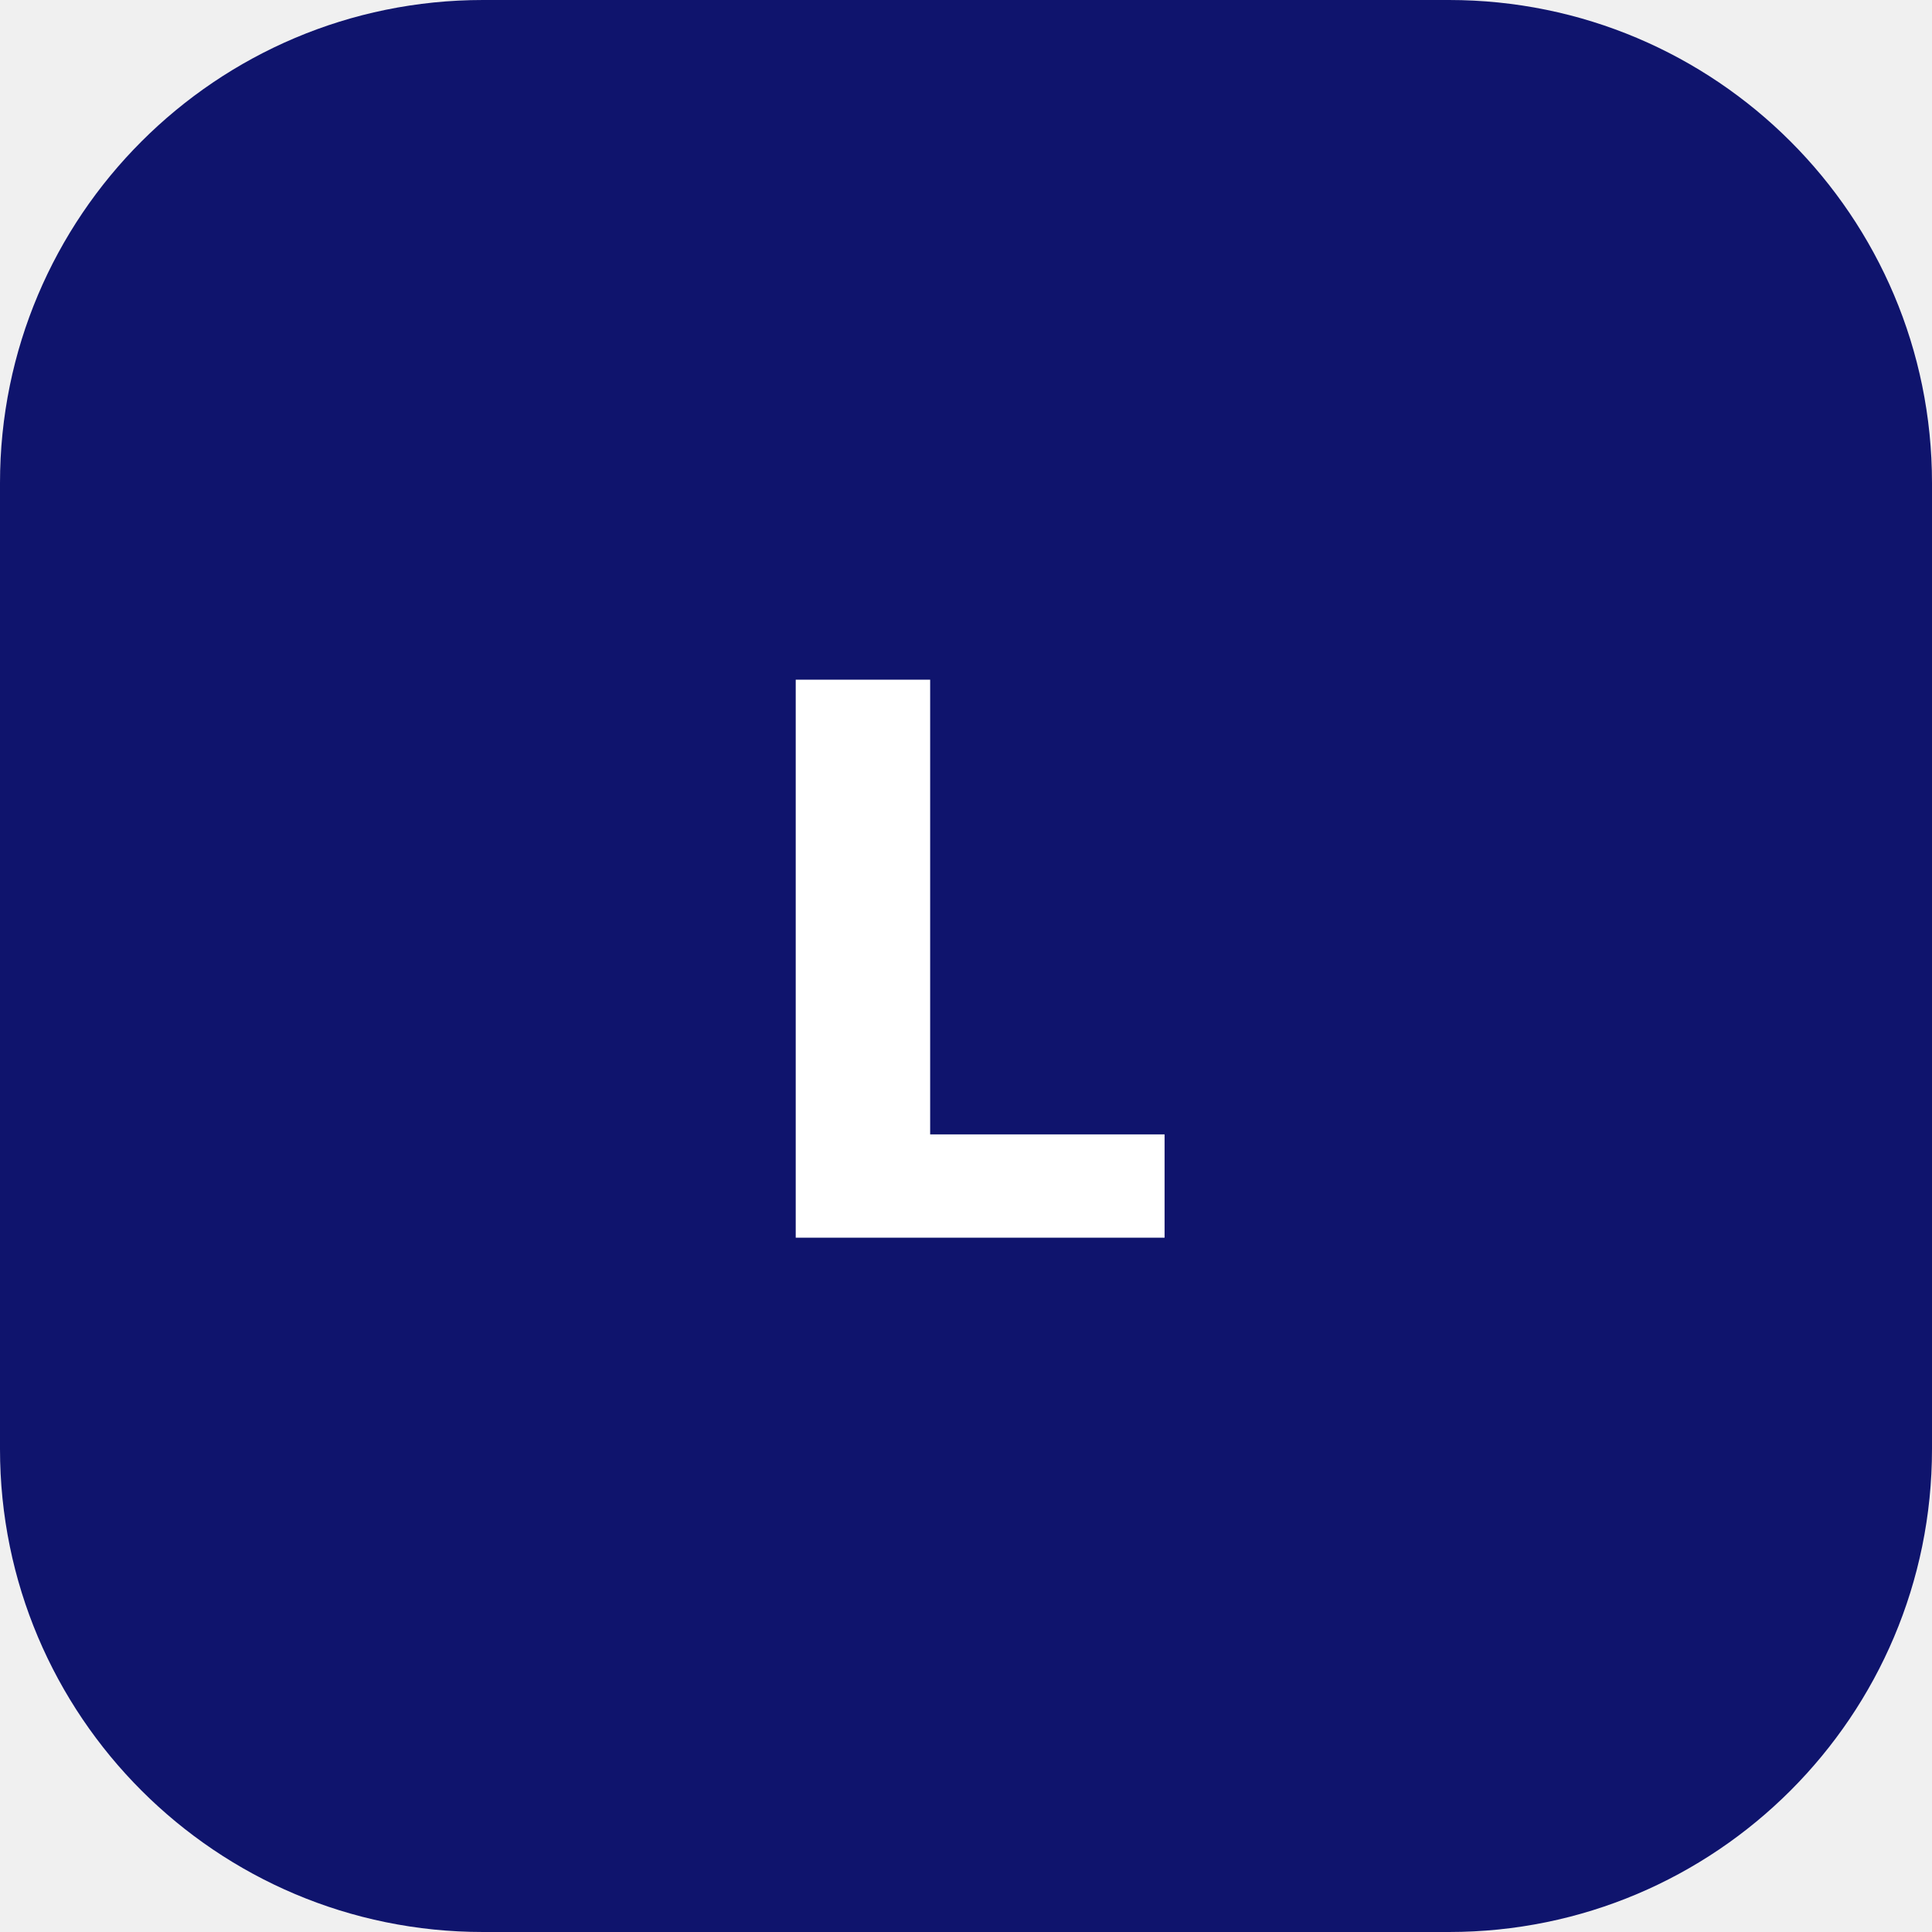
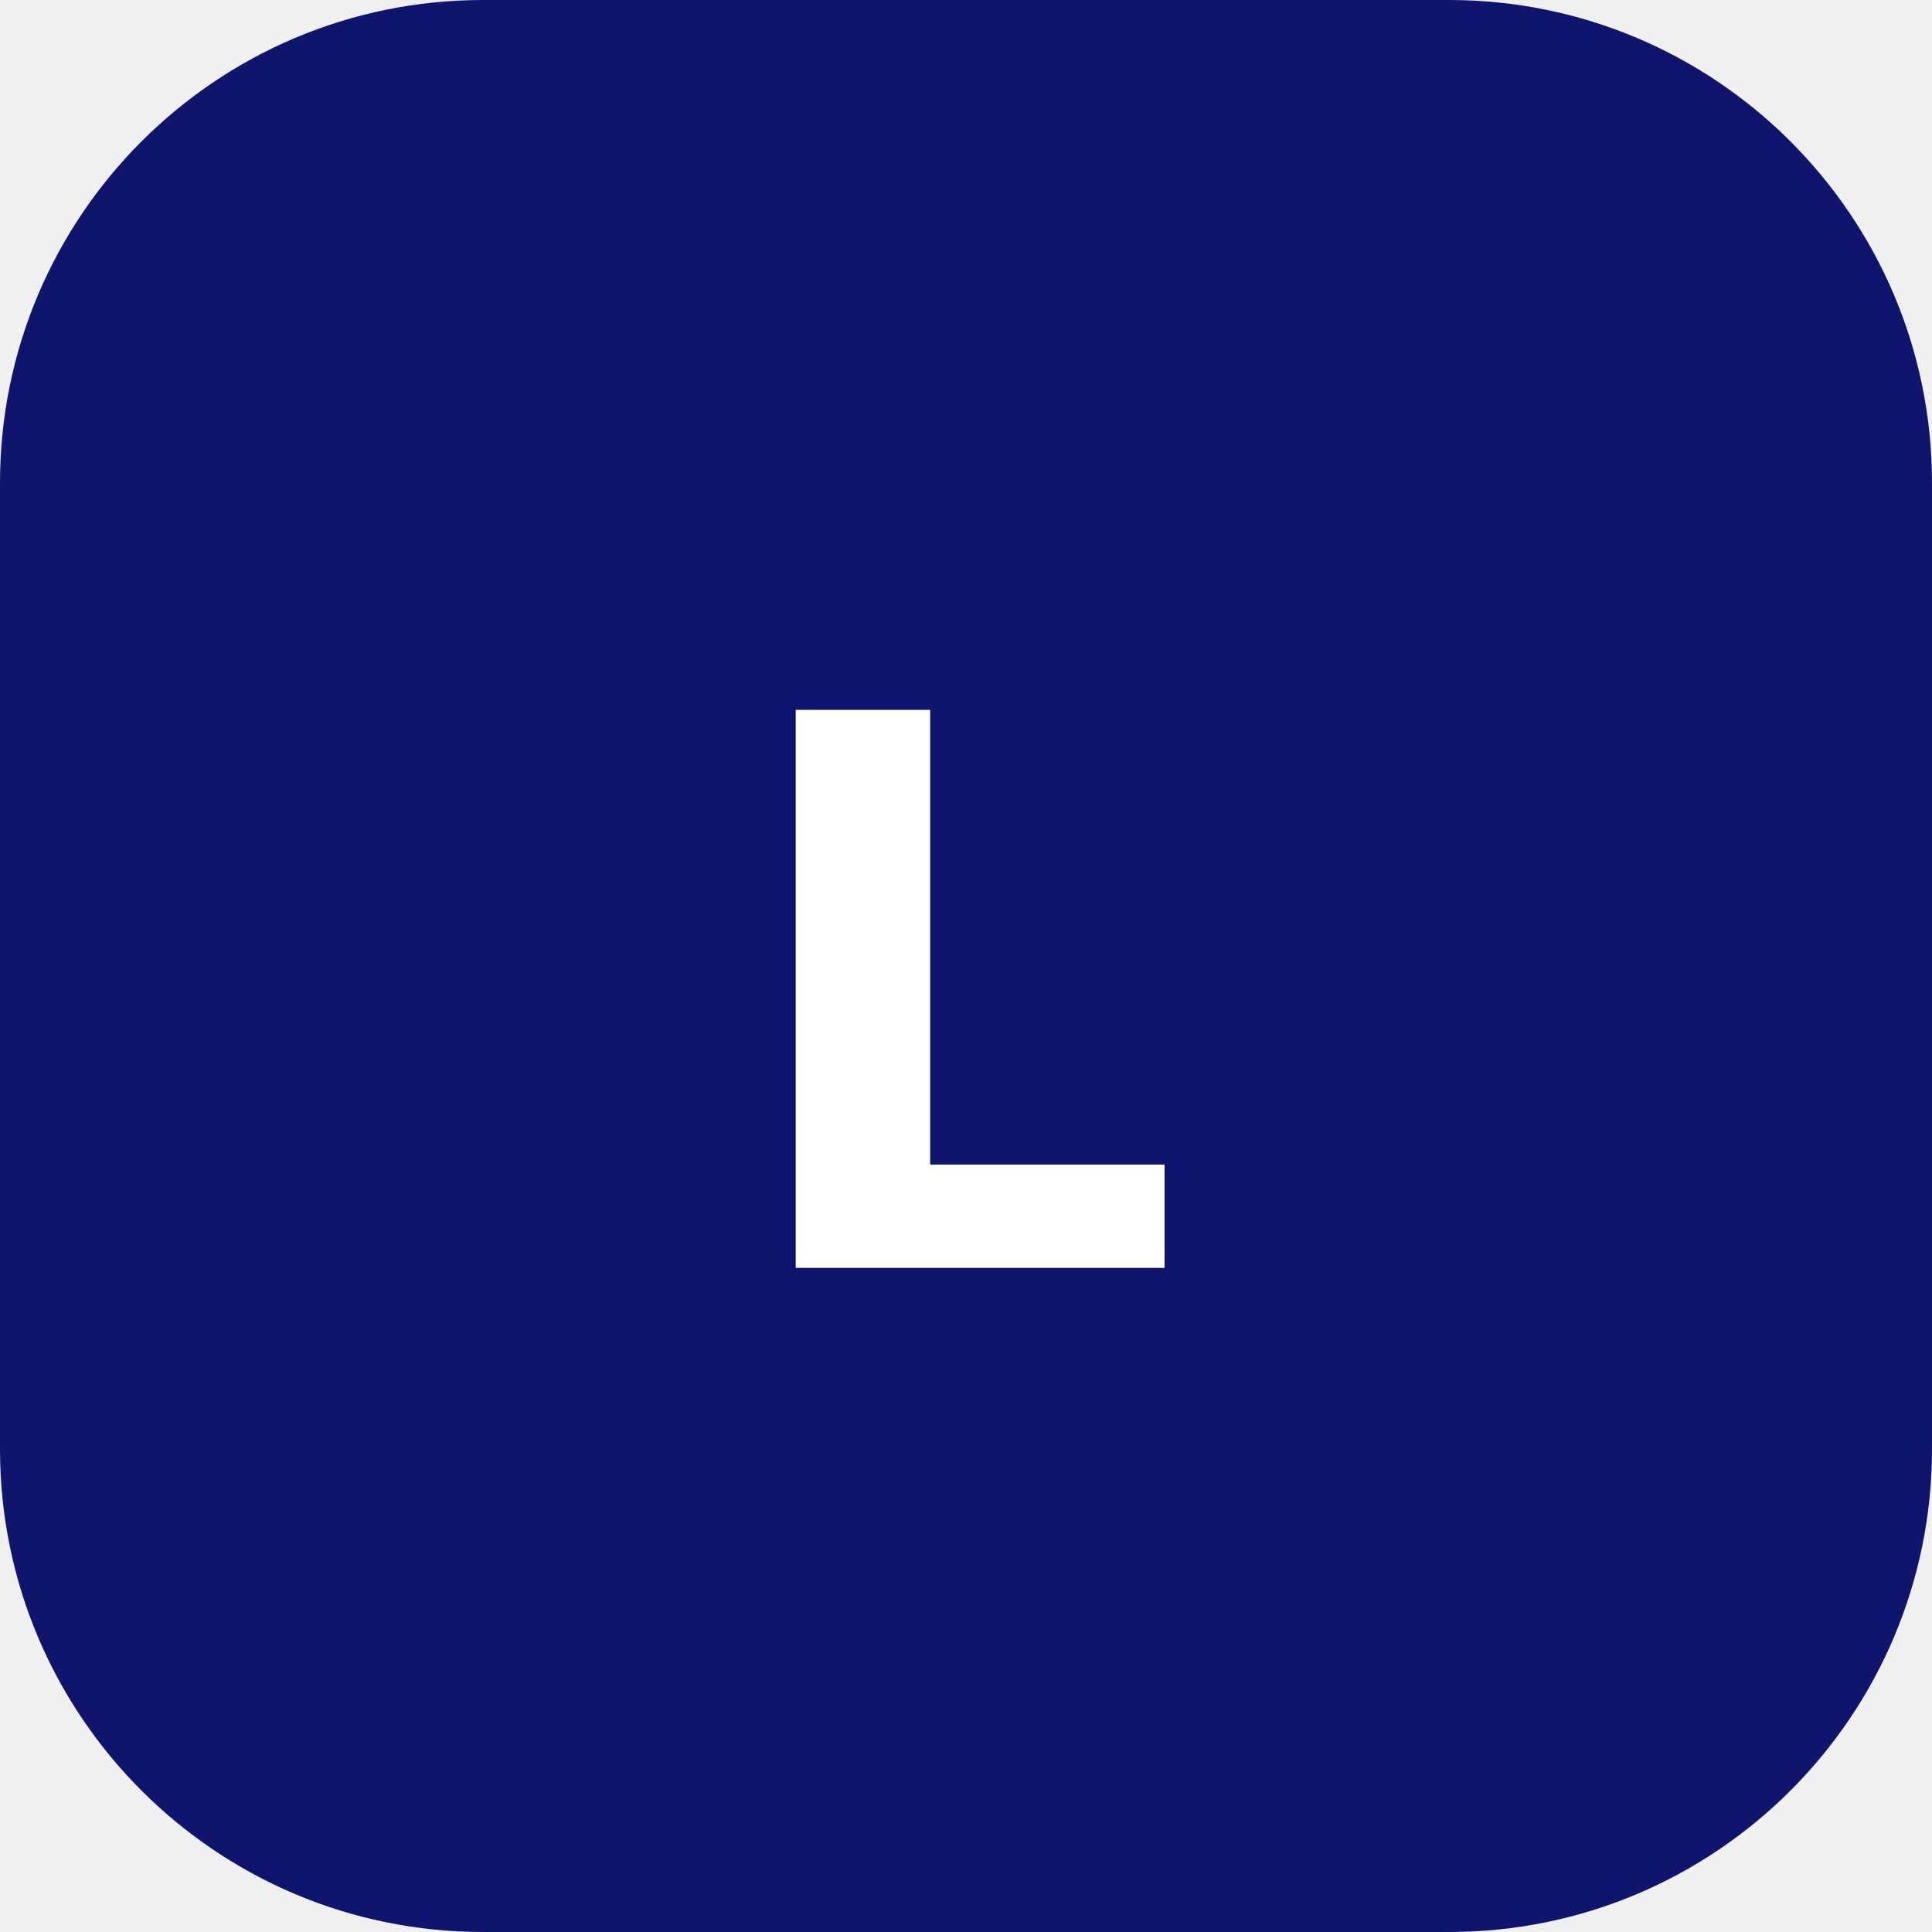
<svg xmlns="http://www.w3.org/2000/svg" viewBox="0 0 64 64">
  <rect width="64" height="64" rx="16" fill="#0F146D" />
-   <text x="32" y="41" font-family="system-ui,Segoe UI,Roboto,sans-serif" font-size="26" font-weight="800" fill="#fff" text-anchor="middle">L</text>
+   <text x="32" y="42" font-family="system-ui,Roboto,sans-serif" font-size="26" font-weight="800" fill="#fff" text-anchor="middle">L</text>
</svg>
